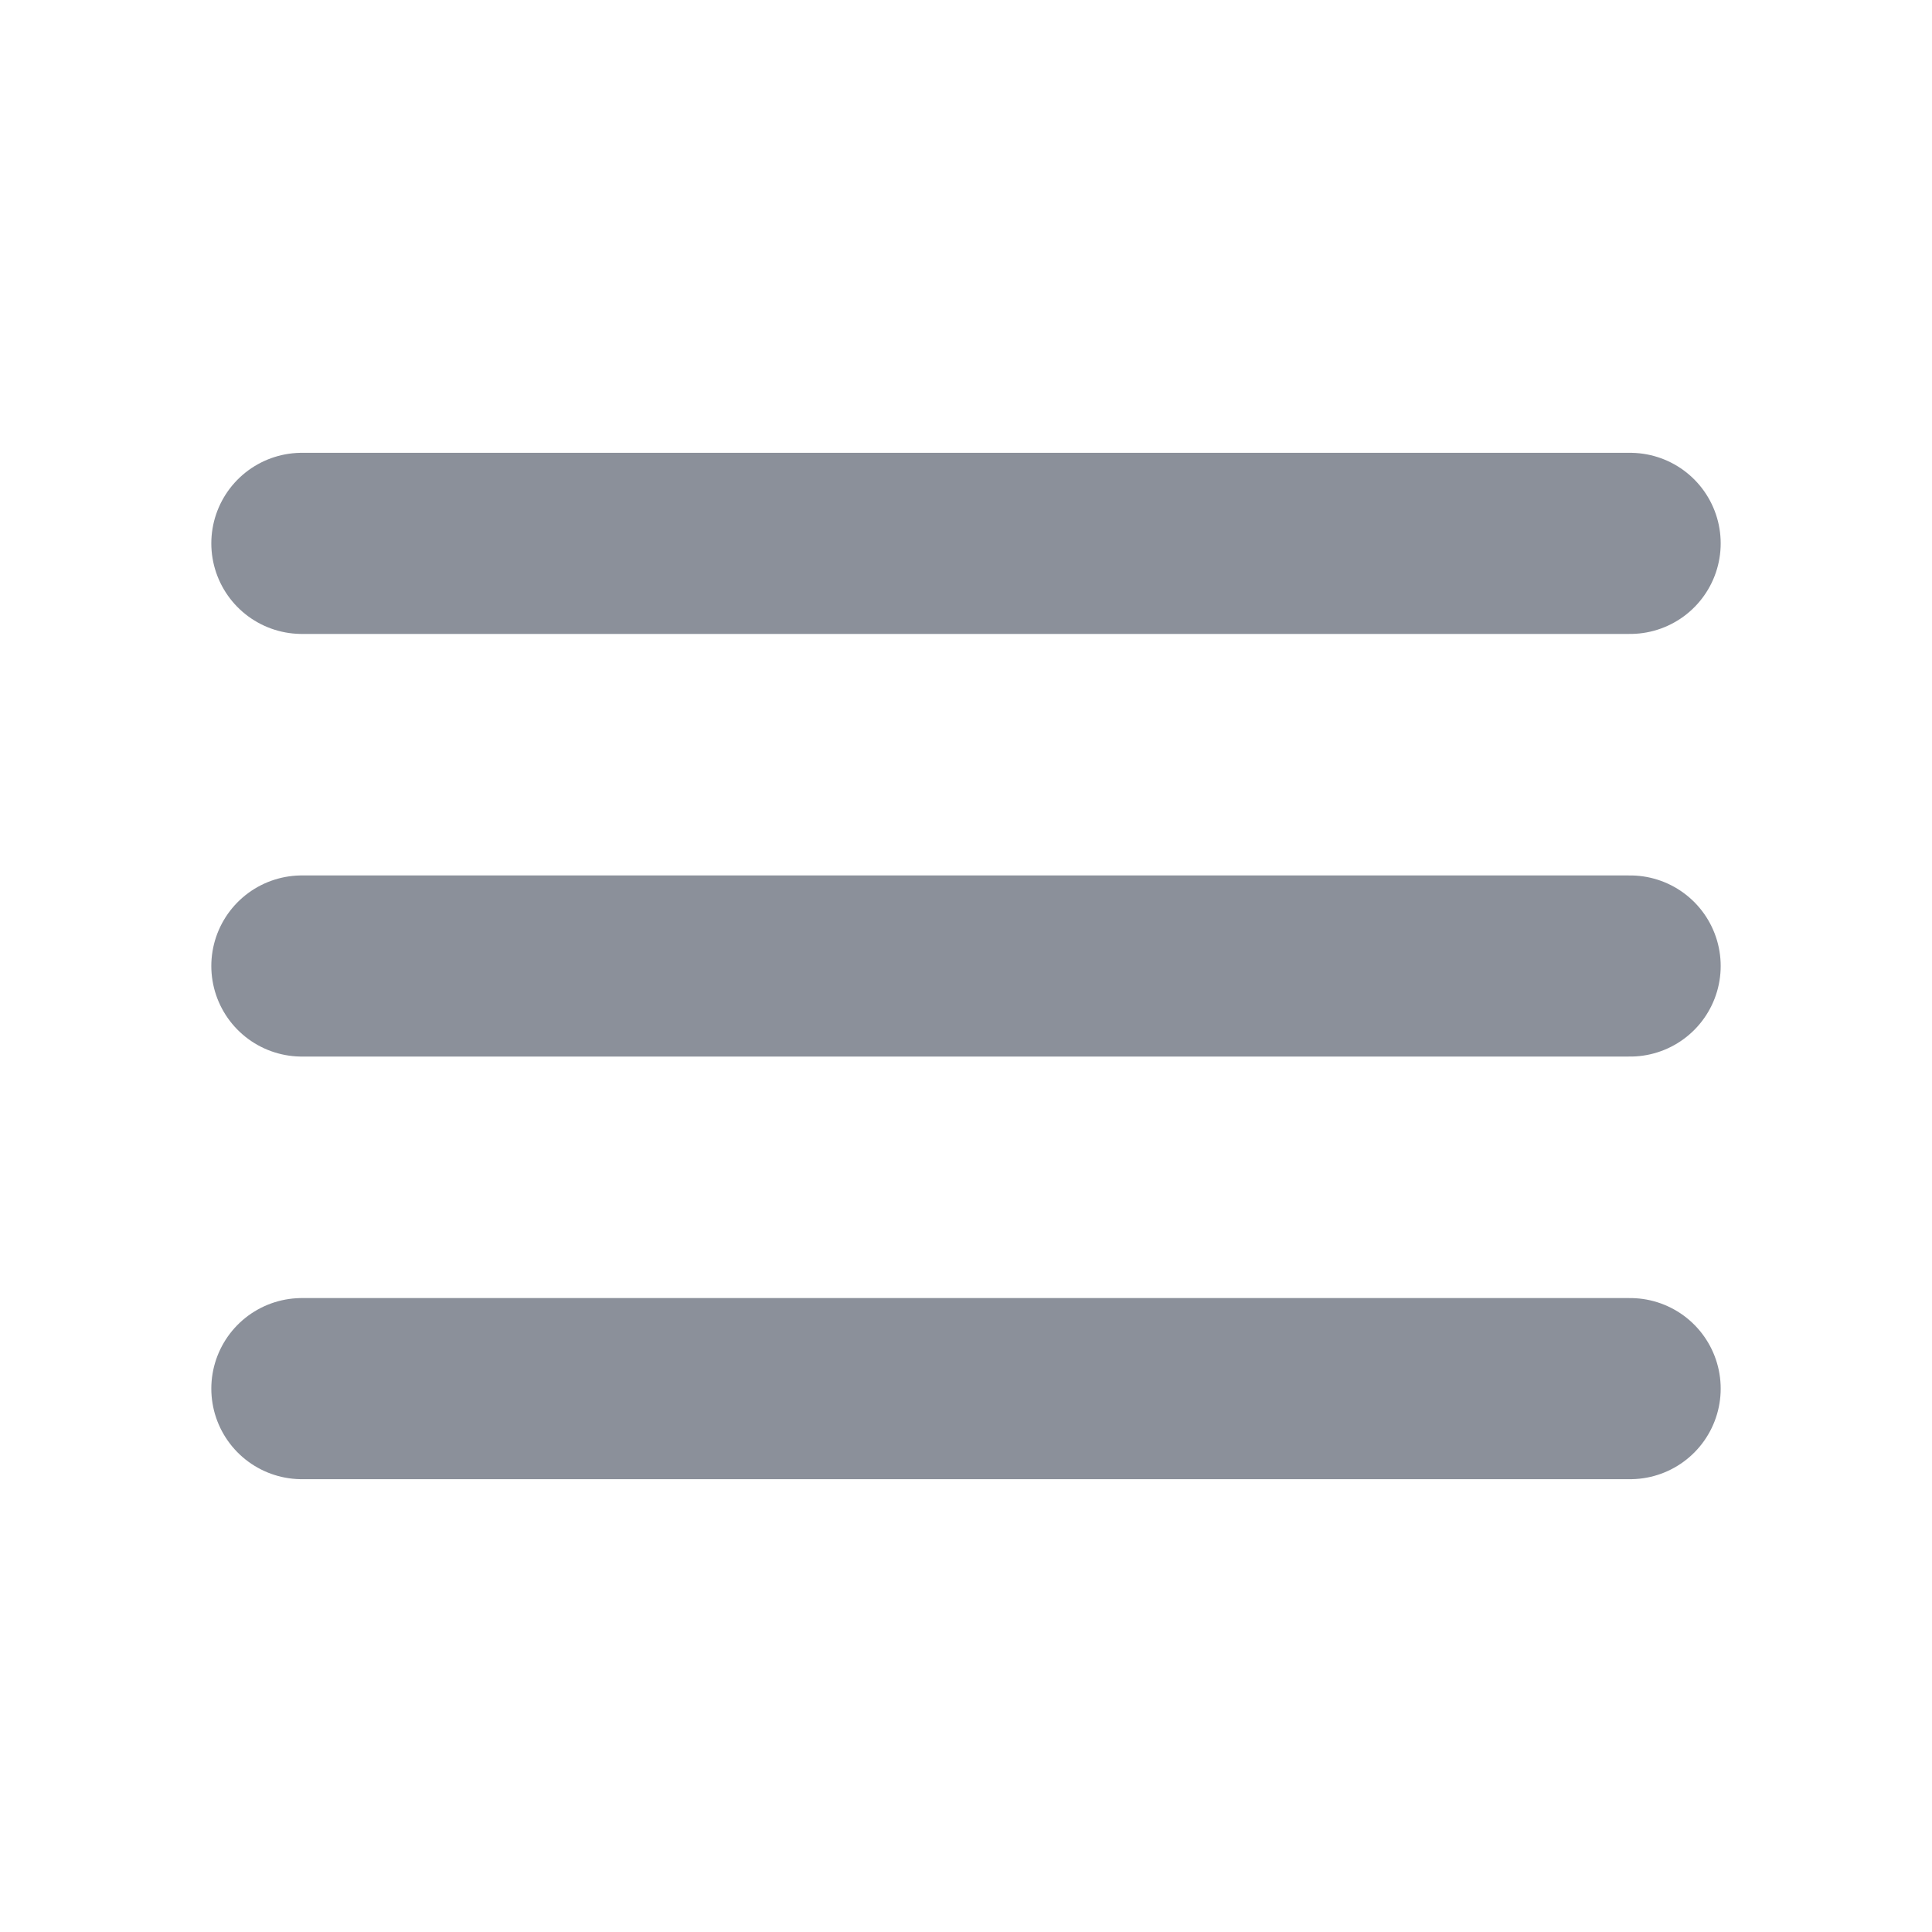
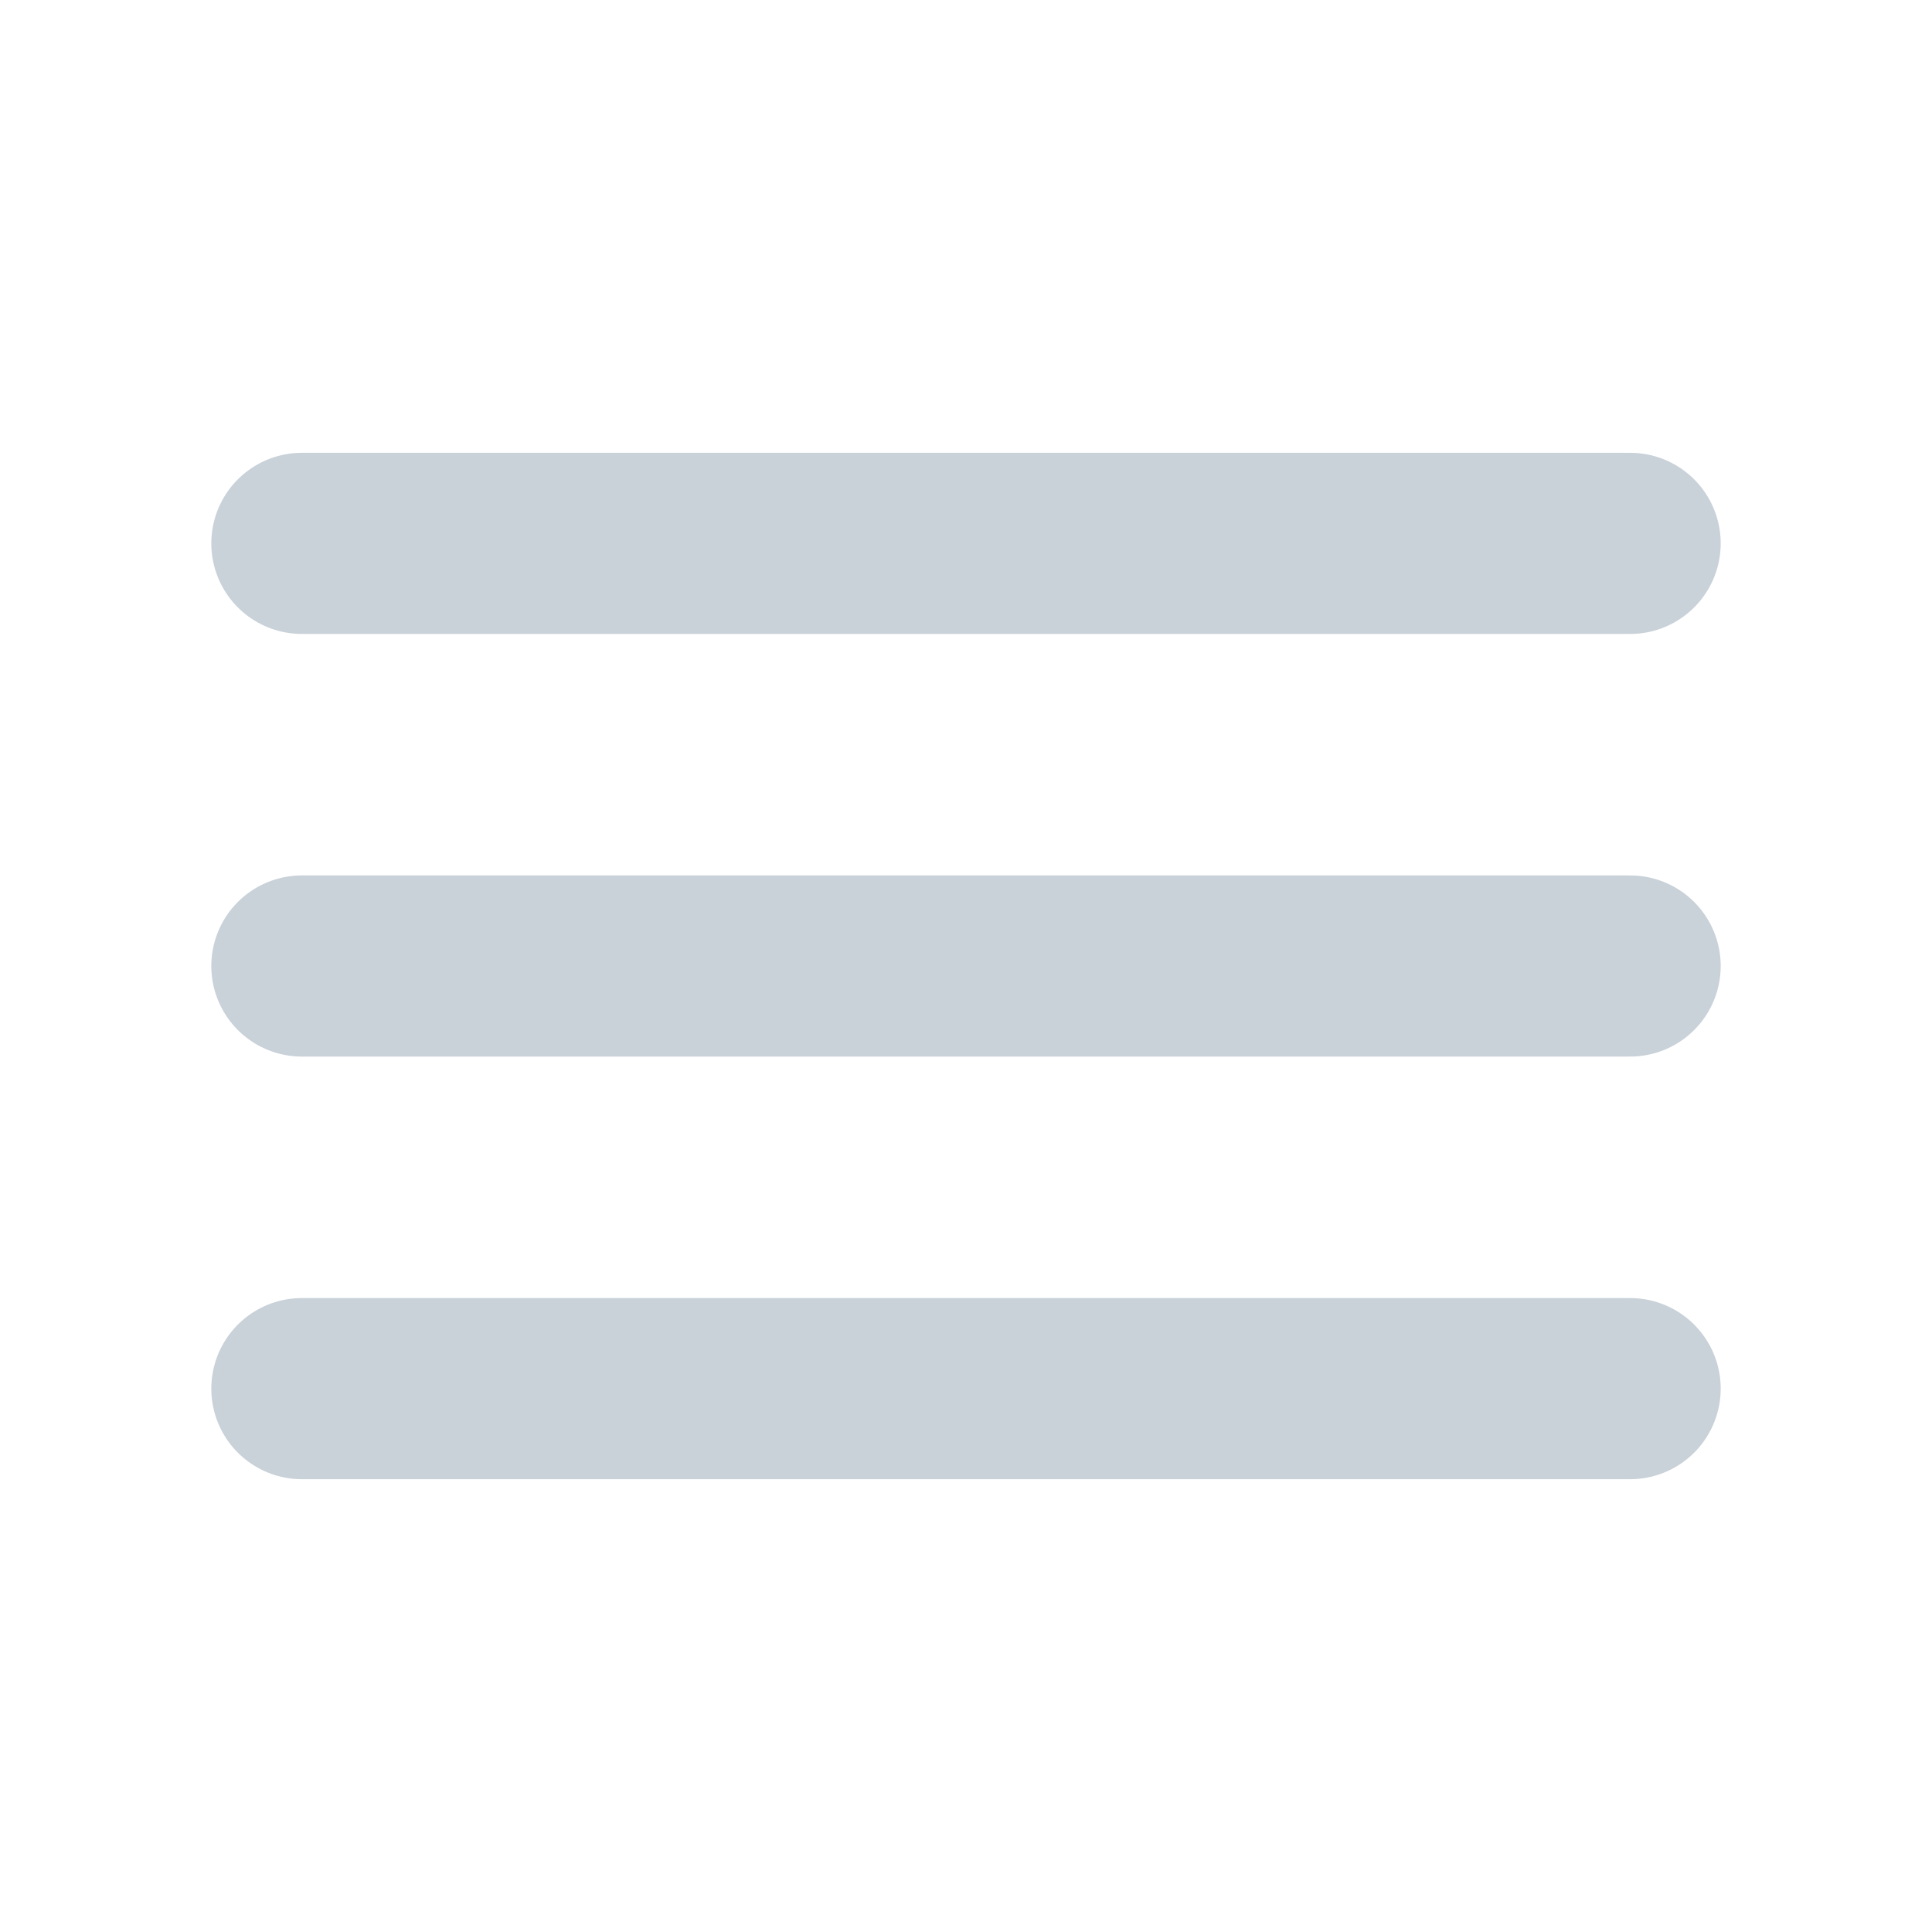
<svg xmlns="http://www.w3.org/2000/svg" width="16" height="16" viewBox="0 0 16 16">
-   <path d="M2.5 4.5h11M2.5 8h11M2.5 11.5h11" fill="none" stroke="#8b909a" stroke-width="1.5" stroke-linecap="round" />
+   <path d="M2.5 4.5h11M2.5 8h11M2.5 11.5h11" fill="none" stroke="#c9d1d9" stroke-width="1.5" stroke-linecap="round" />
</svg>
